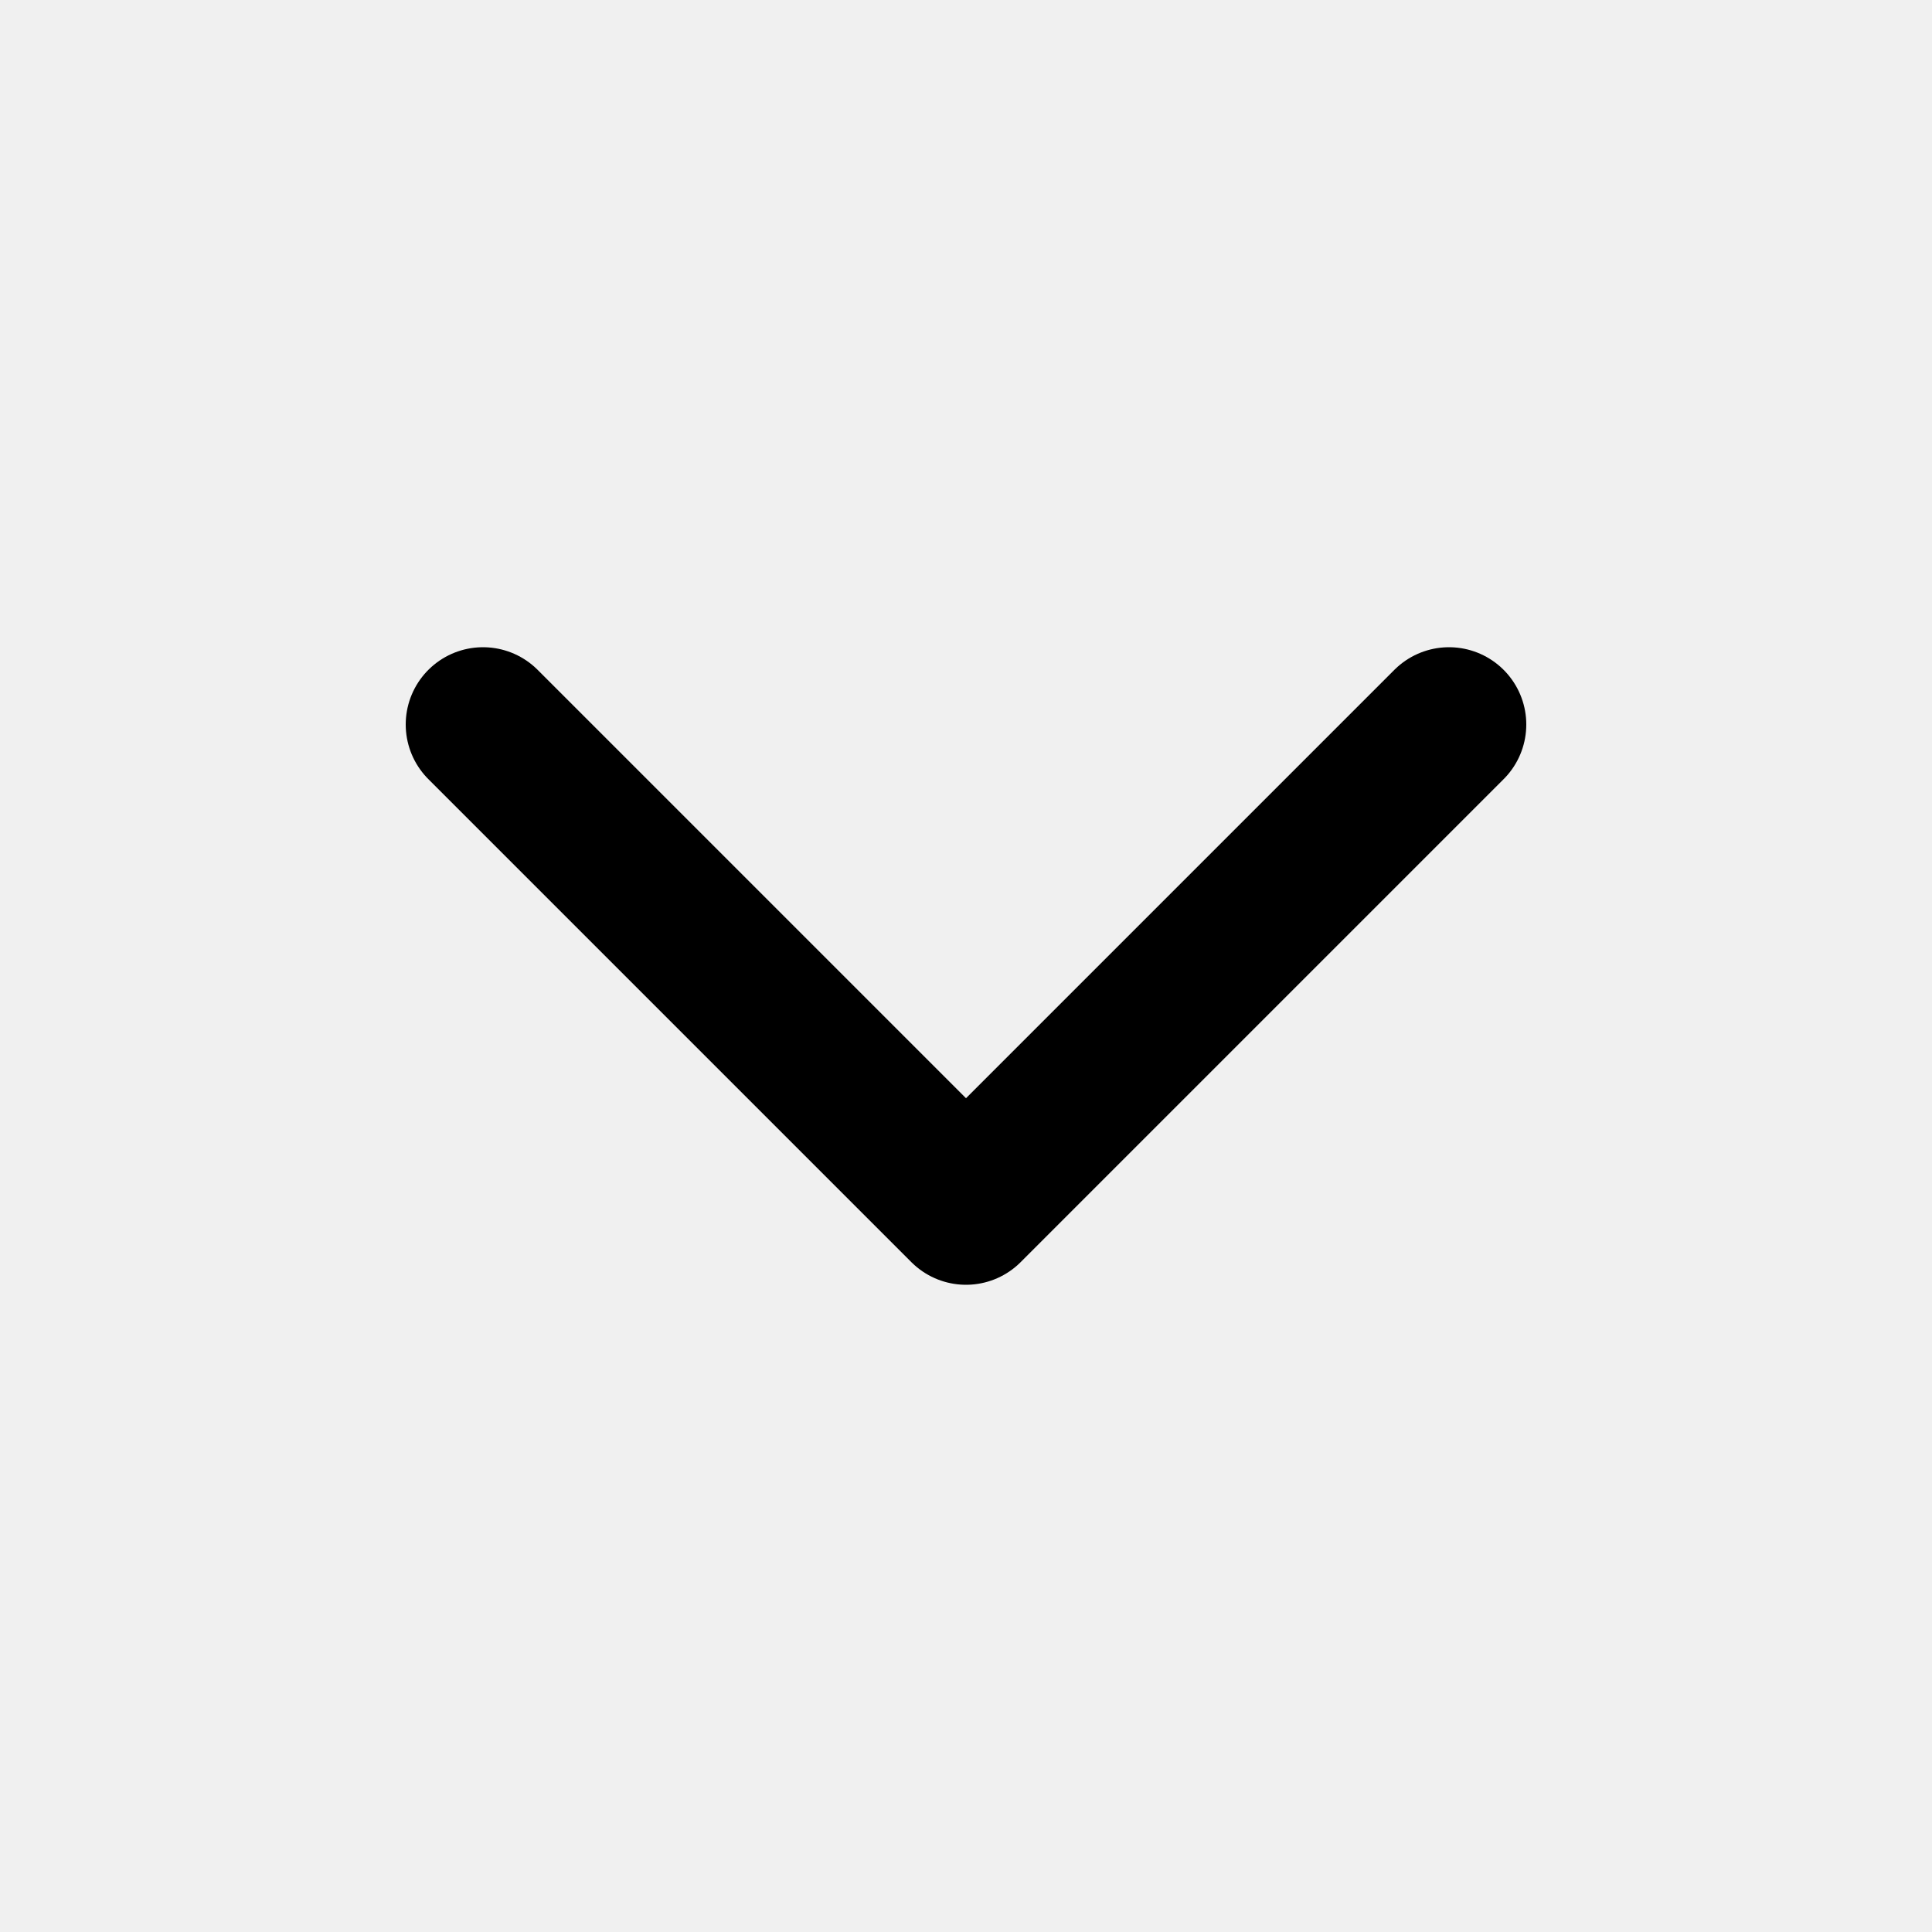
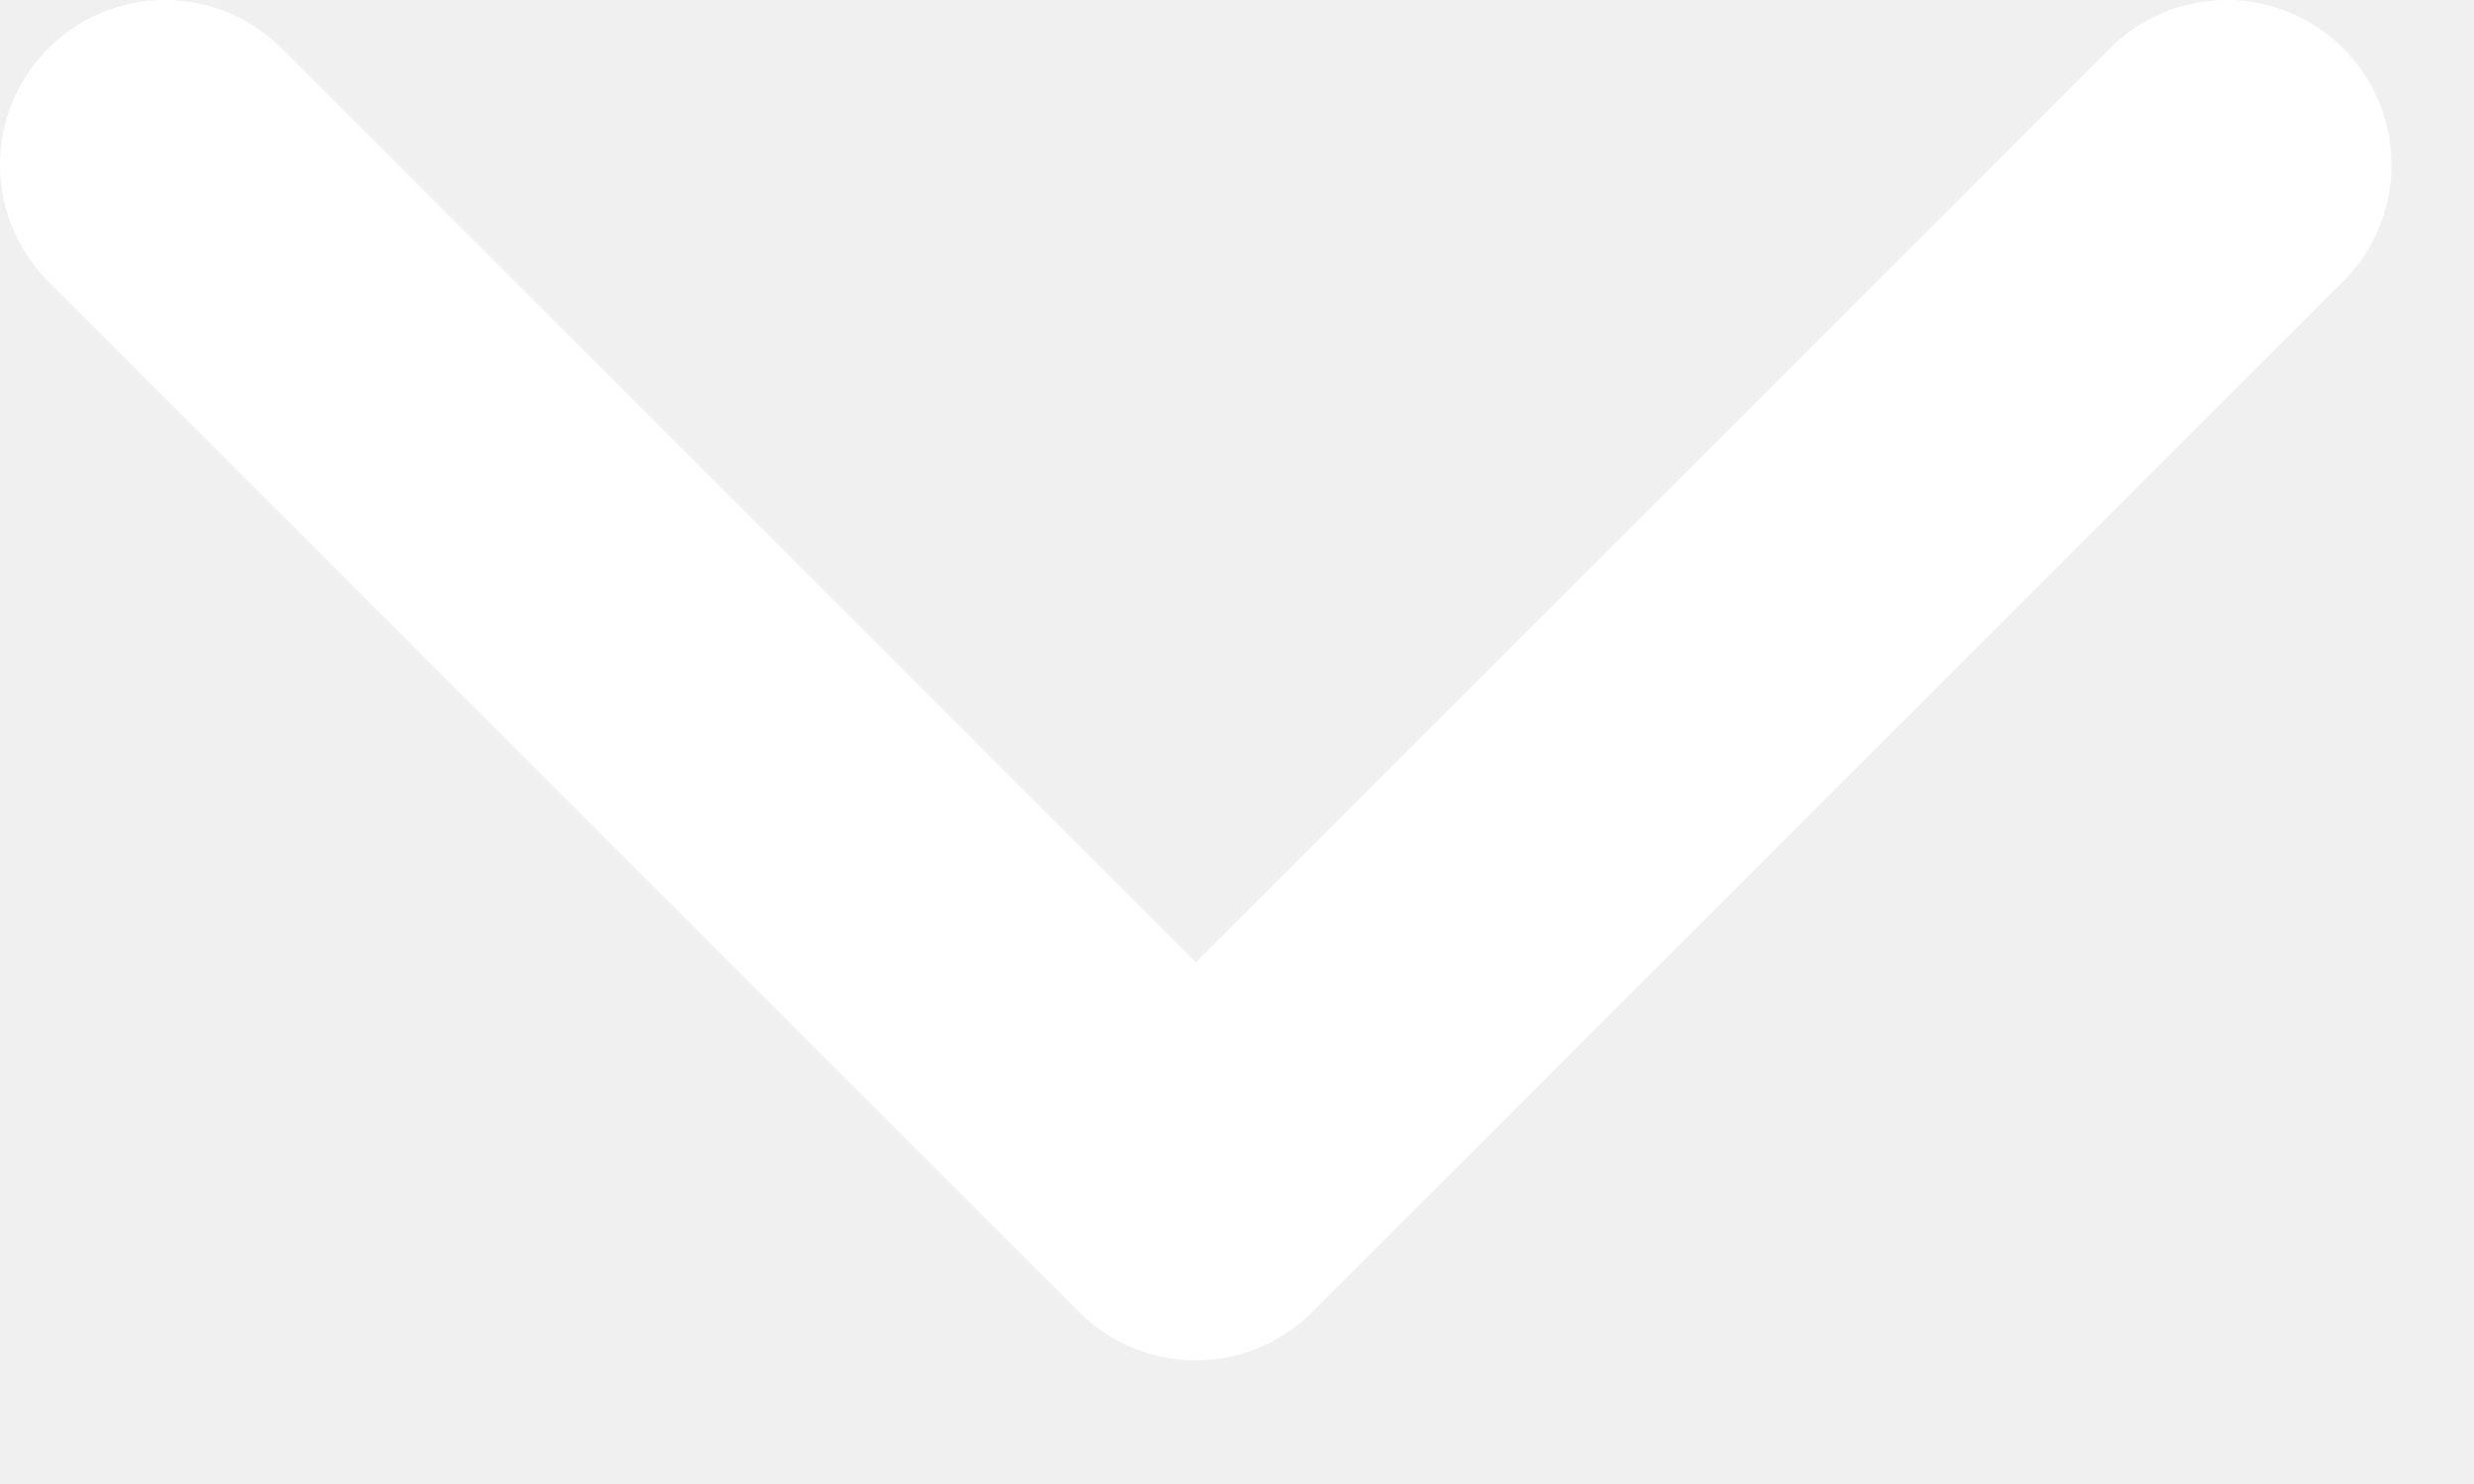
- <svg xmlns="http://www.w3.org/2000/svg" width="25" height="25" viewBox="0 0 25 25" fill="none">
-   <path d="M6.25 9.375L12.5 15.625L18.75 9.375" stroke="black" stroke-width="2" stroke-linecap="round" stroke-linejoin="round" />
+ <svg xmlns="http://www.w3.org/2000/svg" width="15" height="9" viewBox="0 0 15 9" fill="none">
+   <path d="M1 1L7.25 7.25L13.5 1" stroke="white" stroke-width="2" stroke-linecap="round" stroke-linejoin="round" />
</svg>
